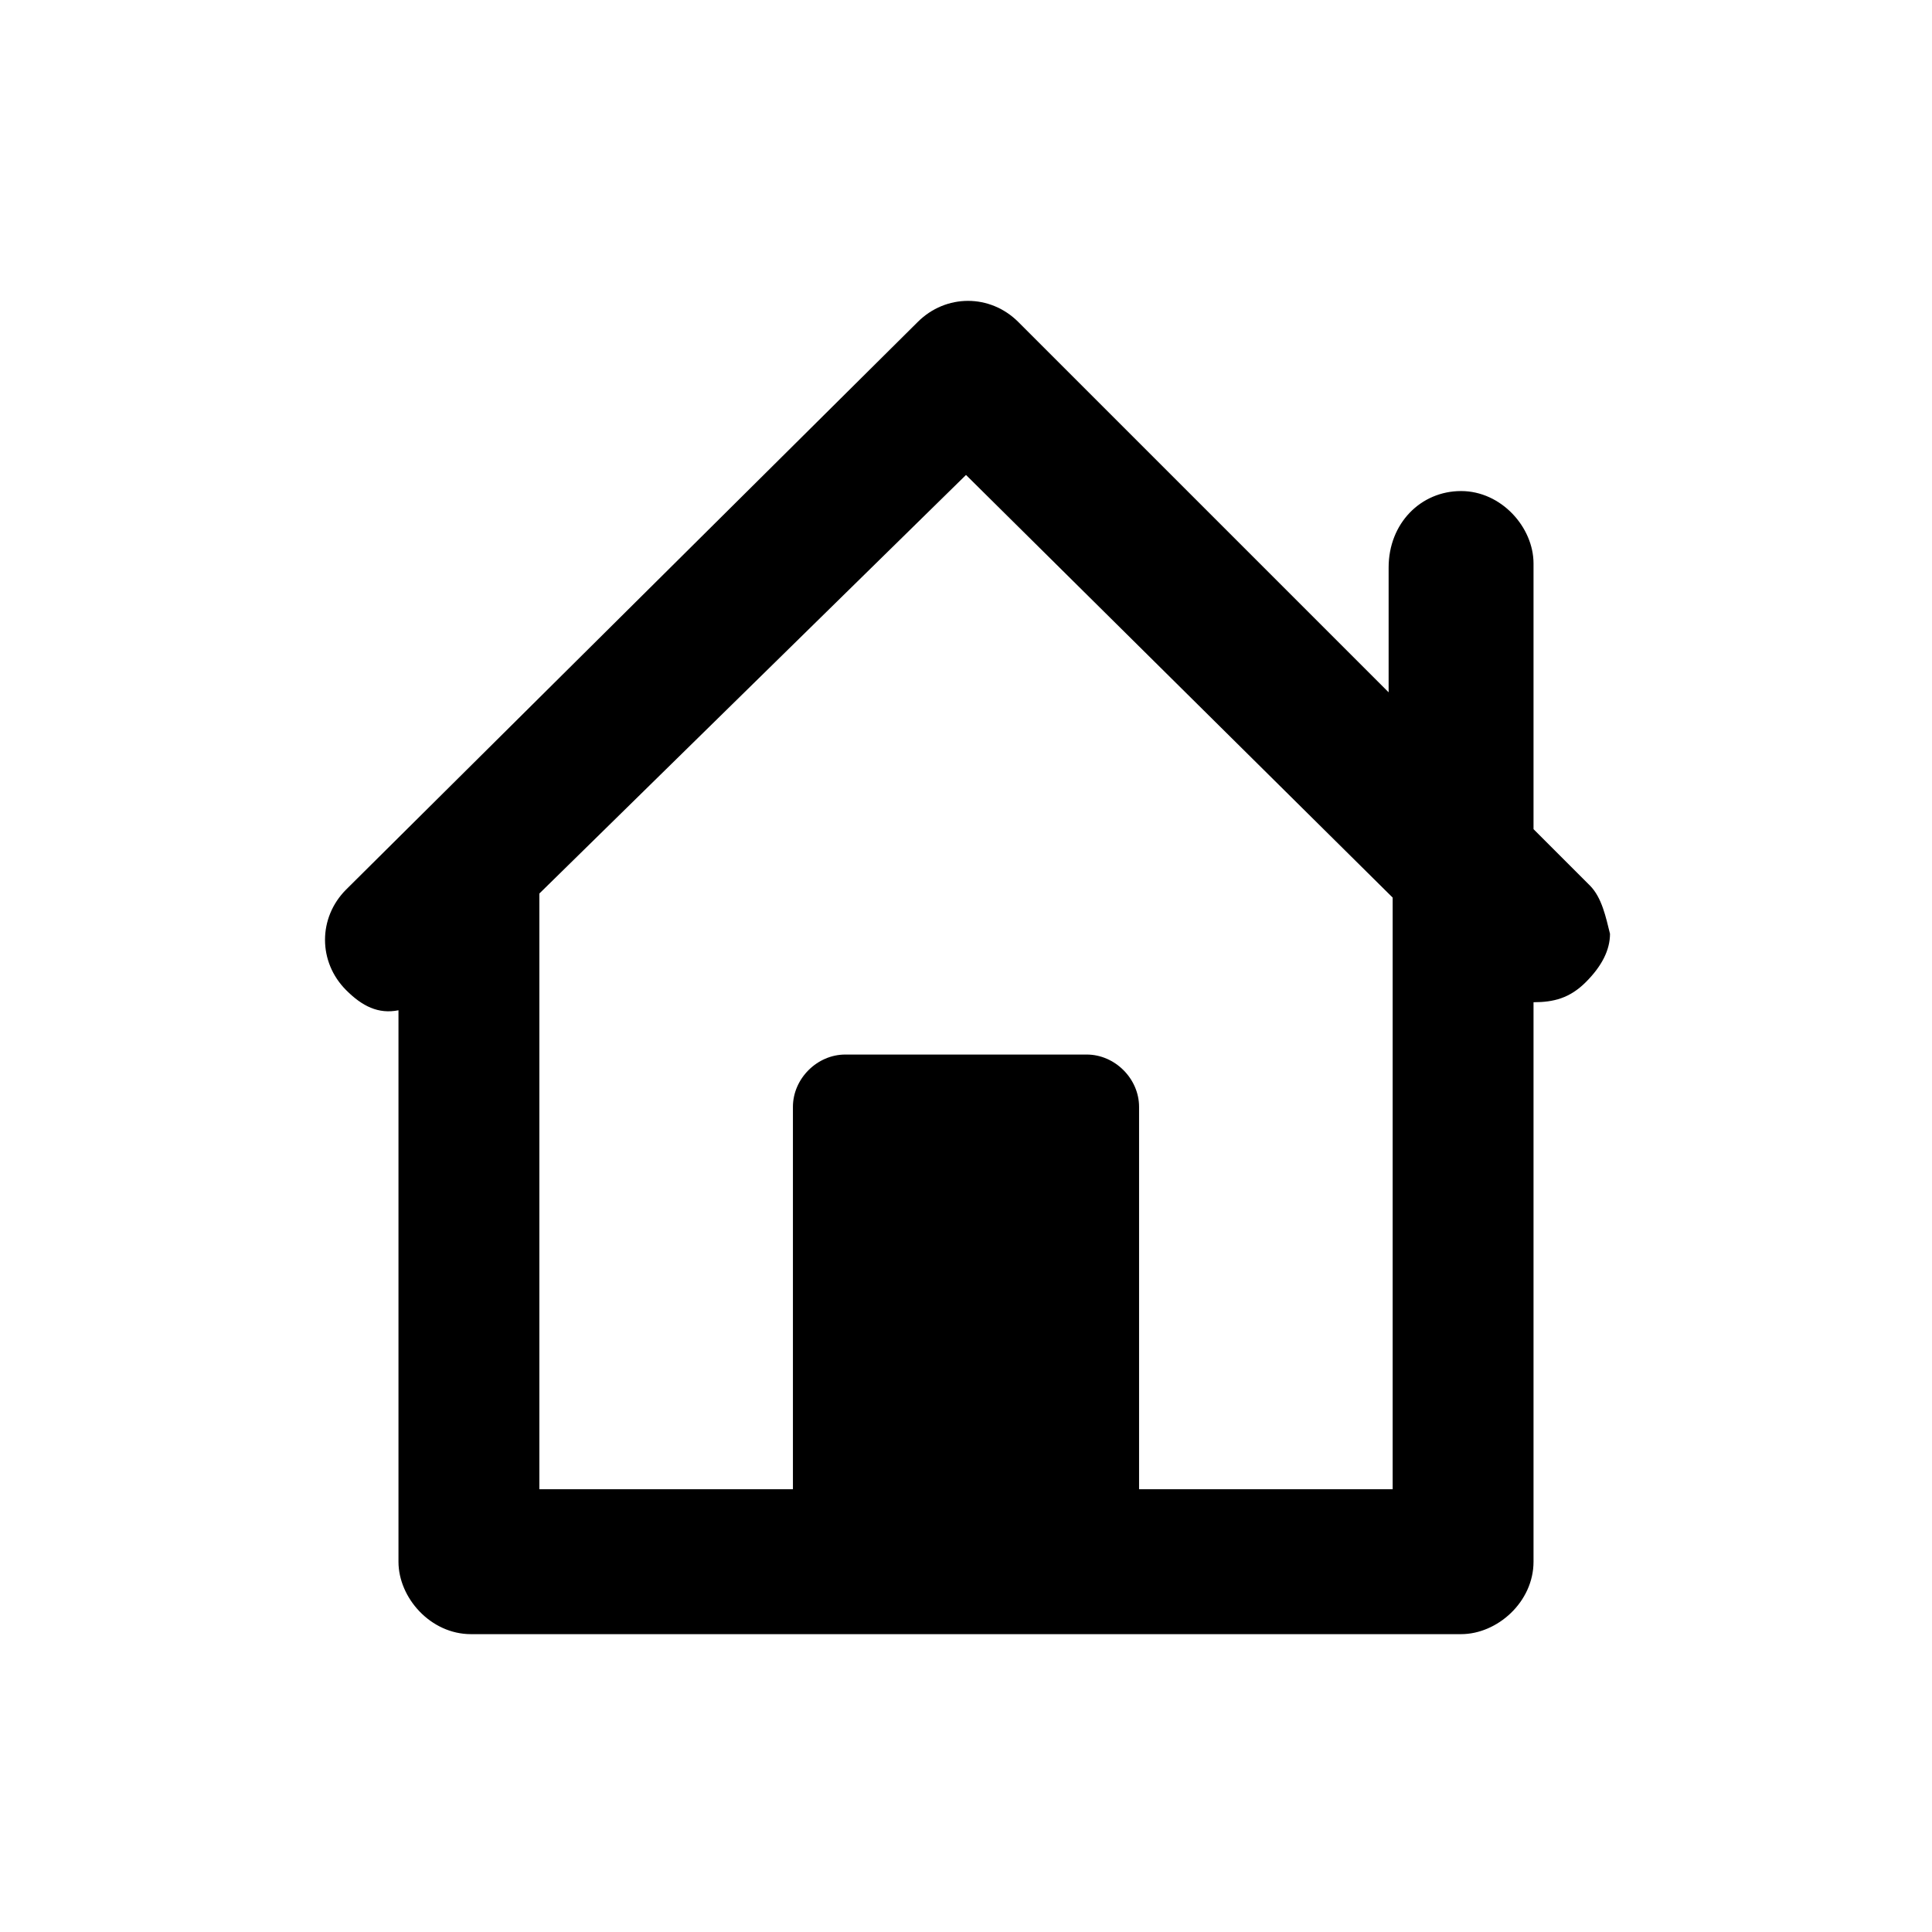
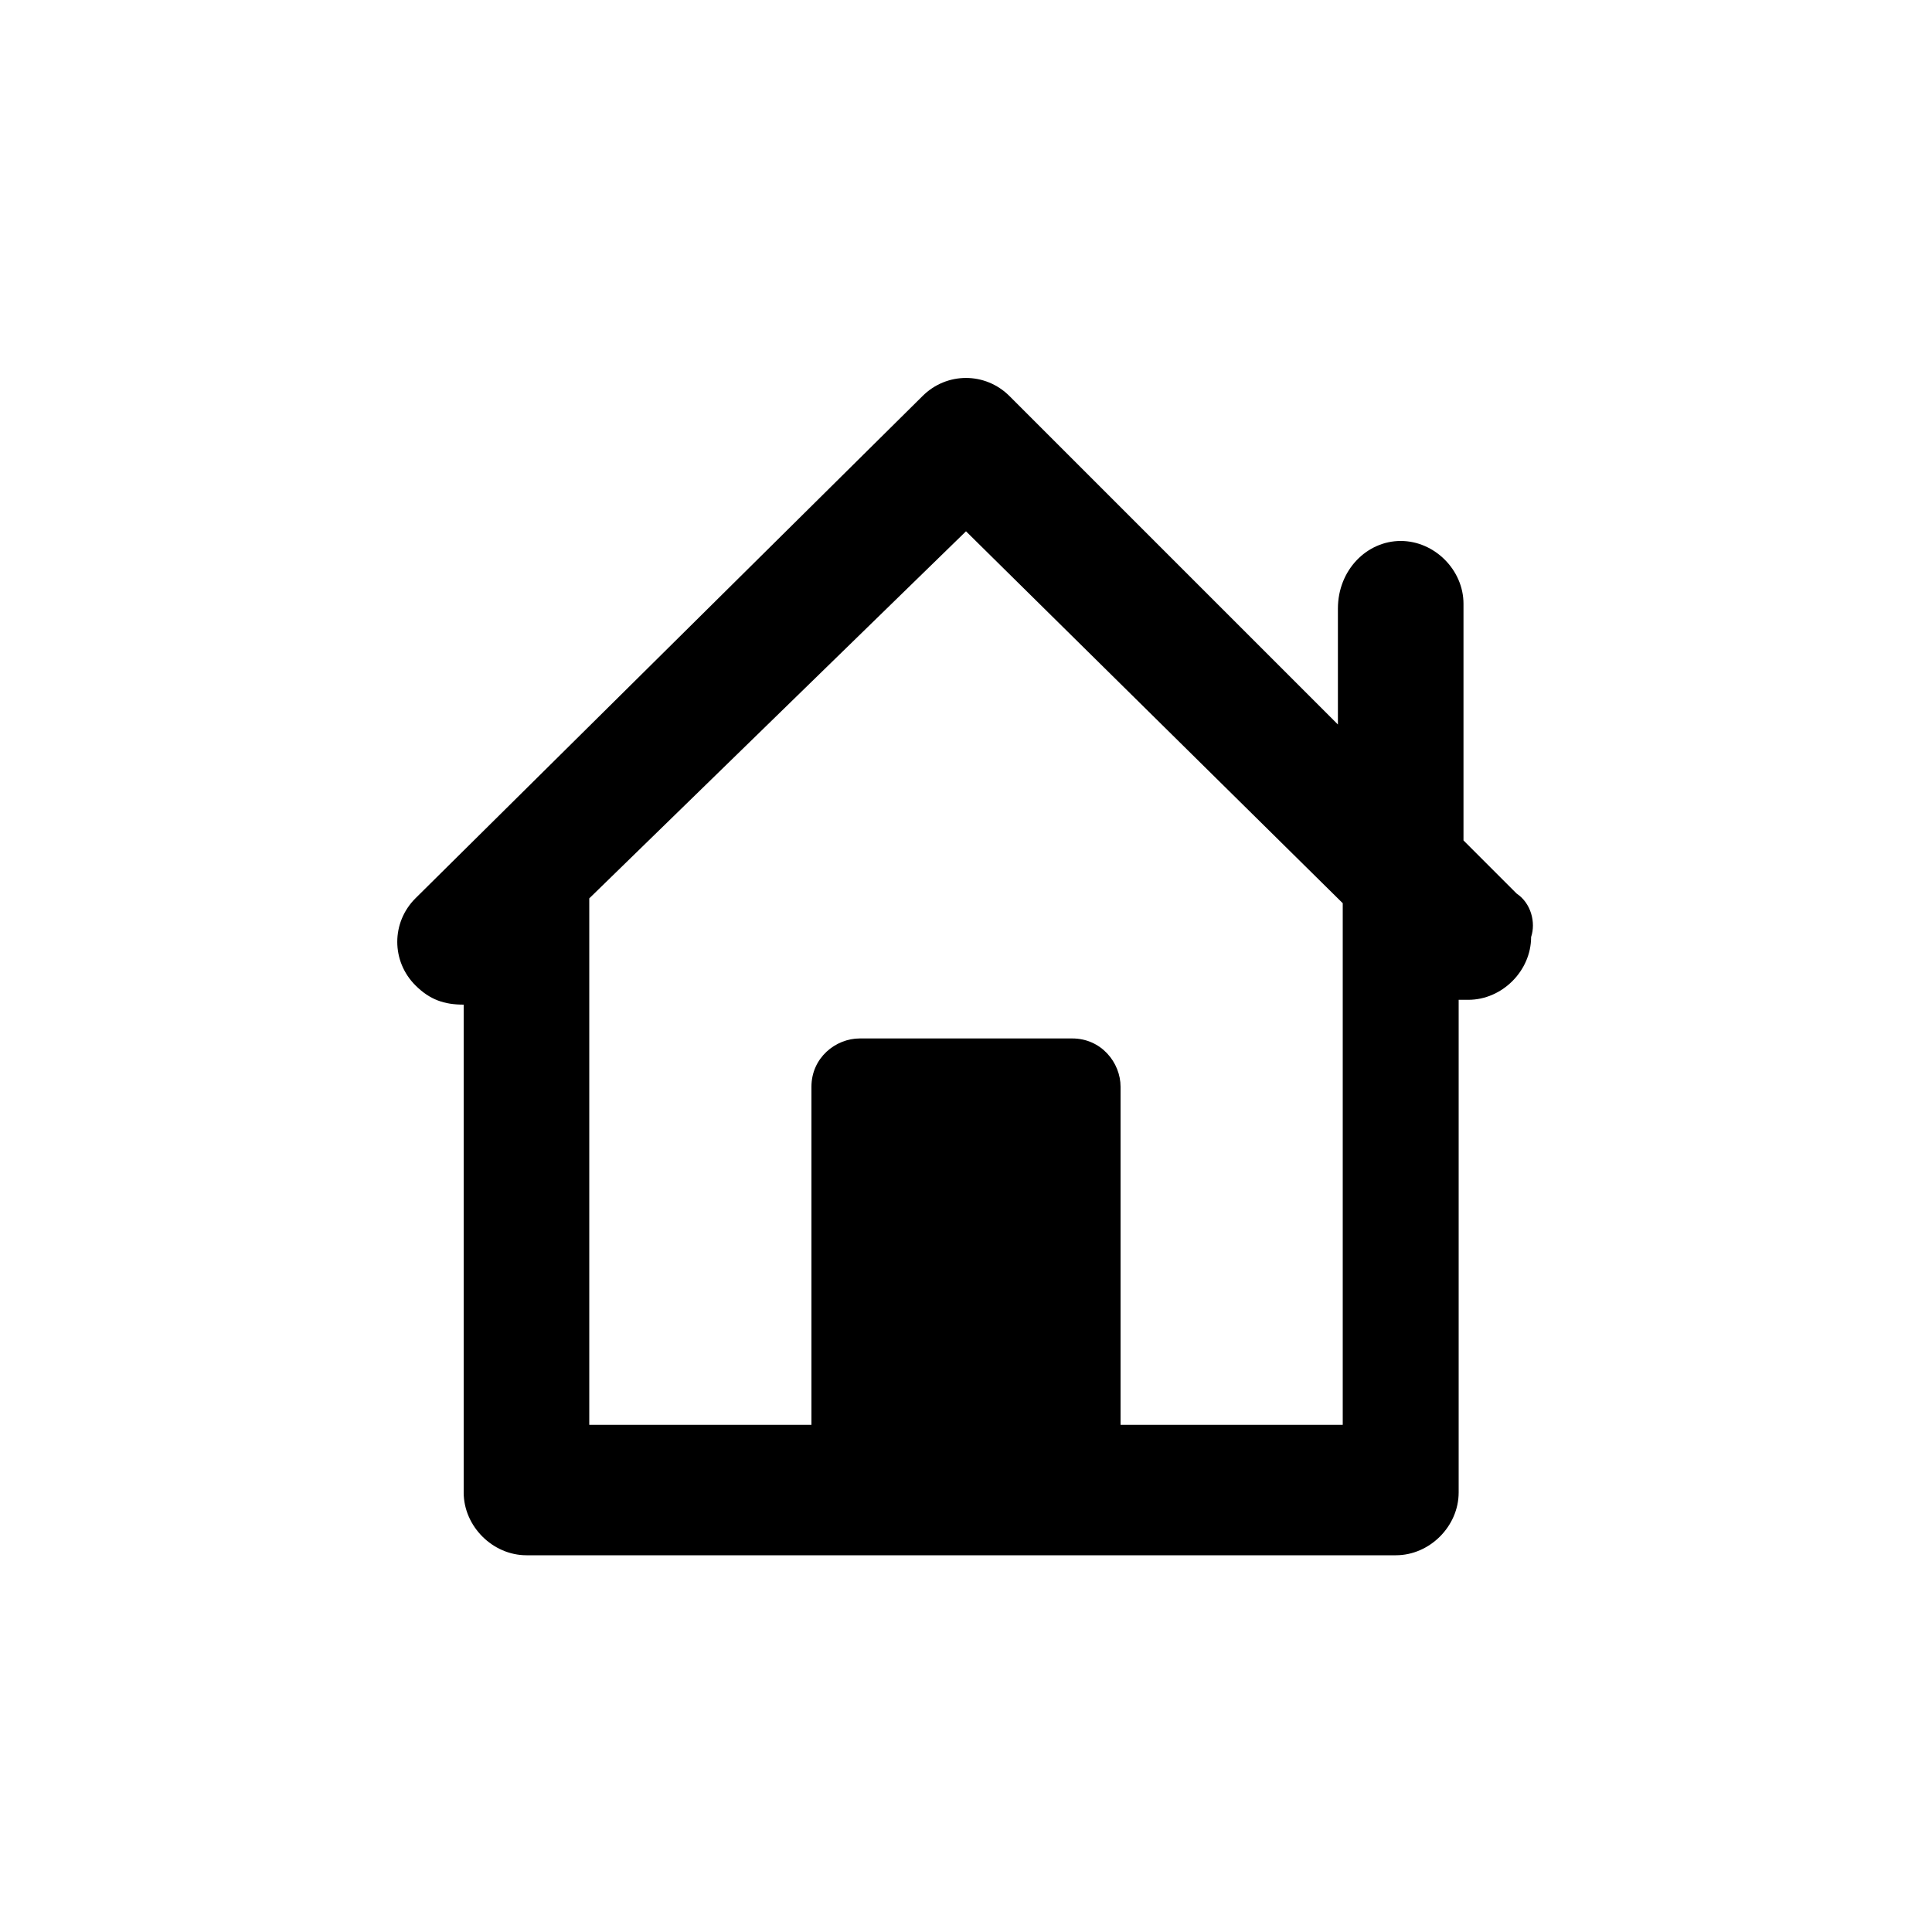
- <svg xmlns="http://www.w3.org/2000/svg" version="1.1" id="Layer_1" x="0px" y="0px" viewBox="0 0 48 48" style="enable-background:new 0 0 48 48;" xml:space="preserve">
-   <g id="Layer_2_00000034072721633512919660000013024467191858999205_">
-     <path d="M39.5,22l-1.4-1.4V14c0-0.9-0.8-1.8-1.8-1.8s-1.8,0.8-1.8,1.9v3.1L25.3,8c-0.7-0.7-1.8-0.7-2.5,0L8.6,22.1   c-0.7,0.7-0.7,1.8,0,2.5c0.4,0.4,0.8,0.6,1.3,0.5v13.7c0,0.9,0.8,1.8,1.8,1.8H24h12.3c0.9,0,1.8-0.8,1.8-1.8V24.9   c0.5,0,0.9-0.1,1.3-0.5c0.4-0.4,0.6-0.8,0.6-1.2C39.9,22.8,39.8,22.3,39.5,22z M28.3,37v-9.5c0-0.7-0.6-1.3-1.3-1.3h-6   c-0.7,0-1.3,0.6-1.3,1.3V37h-6.3V22.2L24,11.8l10.6,10.5V37H28.3z" />
+ <svg xmlns="http://www.w3.org/2000/svg" version="1.1" x="0px" y="0px" viewBox="0 0 40 40" style="enable-background:new 0 0 40 40;" xml:space="preserve">
+   <g id="BG">
+ </g>
+   <g id="go-home">
+     <path d="M31.4,18.5C31.4,18.5,31.4,18.5,31.4,18.5l-1.1-1.1v-4.9c0-0.7-0.6-1.3-1.3-1.3s-1.3,0.6-1.3,1.4V15l-6.8-6.8   c-0.5-0.5-1.3-0.5-1.8,0L8.6,18.6c-0.5,0.5-0.5,1.3,0,1.8c0.3,0.3,0.6,0.4,1,0.4v10.1c0,0.7,0.6,1.3,1.3,1.3h9h9   c0.7,0,1.3-0.6,1.3-1.3V20.7c0.1,0,0.2,0,0.2,0c0.7,0,1.3-0.6,1.3-1.3C31.8,19.1,31.7,18.7,31.4,18.5z M27.8,29.5h-4.6v-7   c0-0.5-0.4-1-1-1h-4.4c-0.5,0-1,0.4-1,1v7h-4.6V18.6L20,11l7.8,7.7V29.5z" />
  </g>
</svg>
